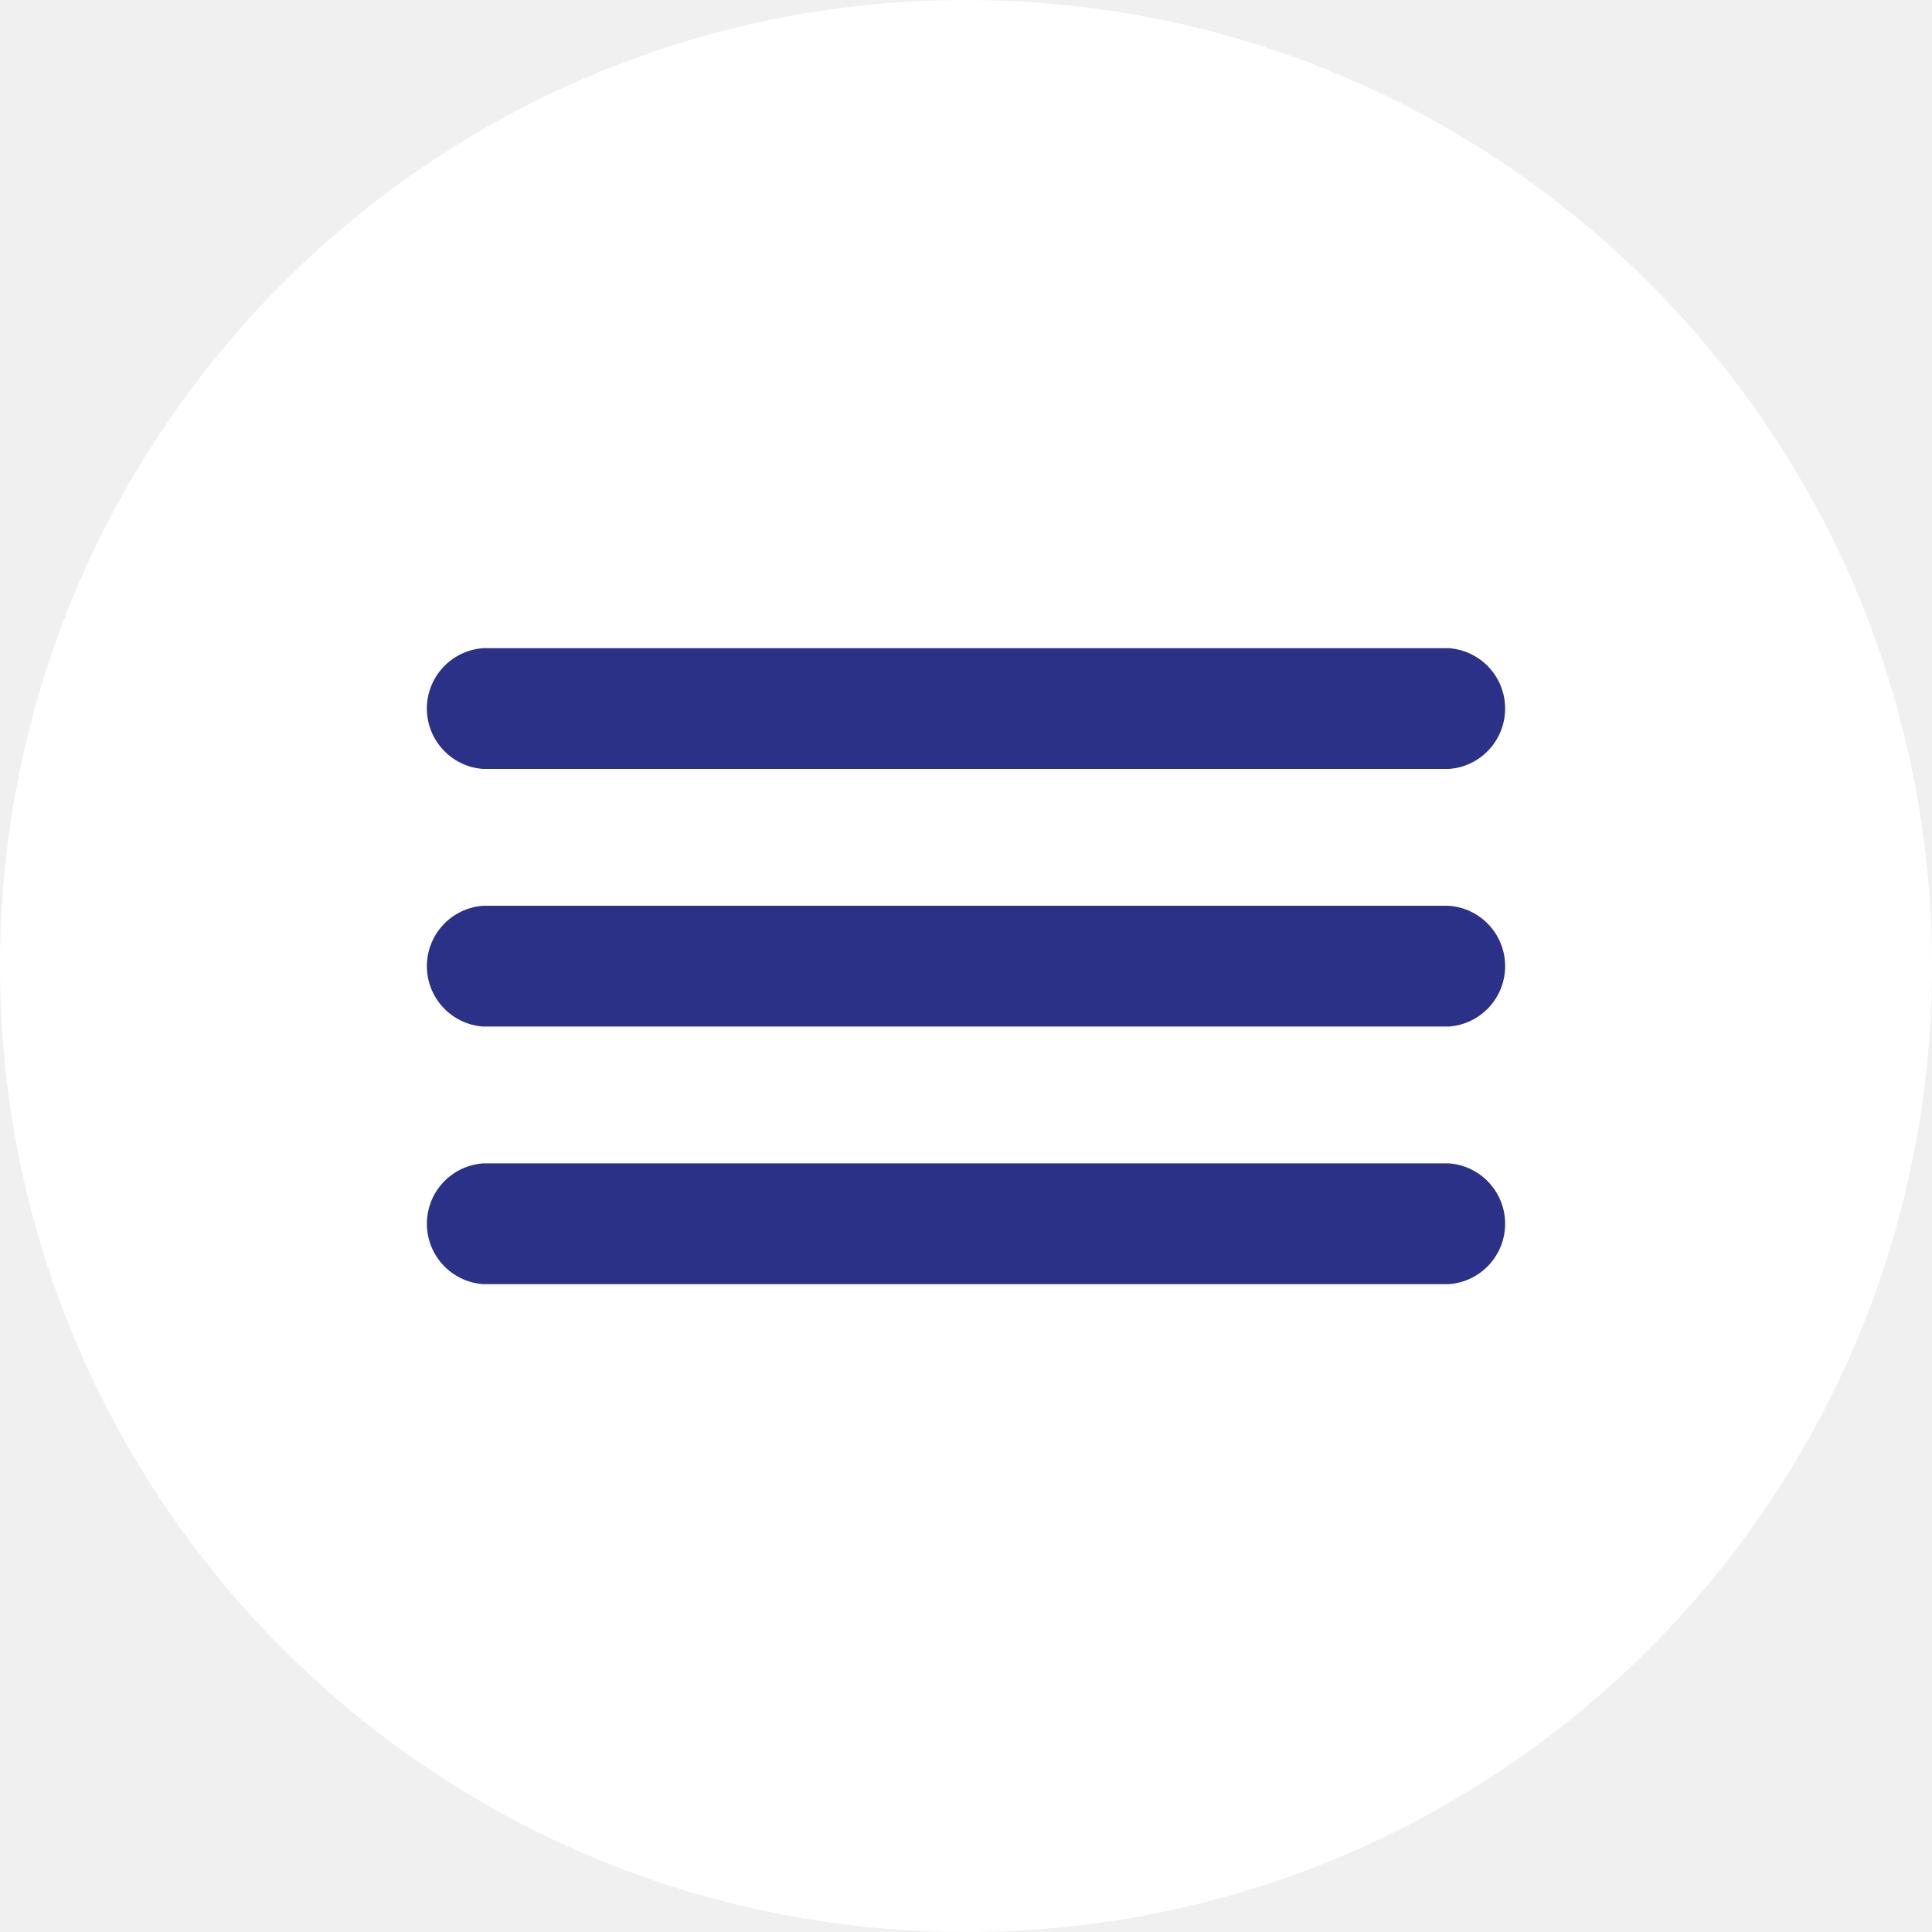
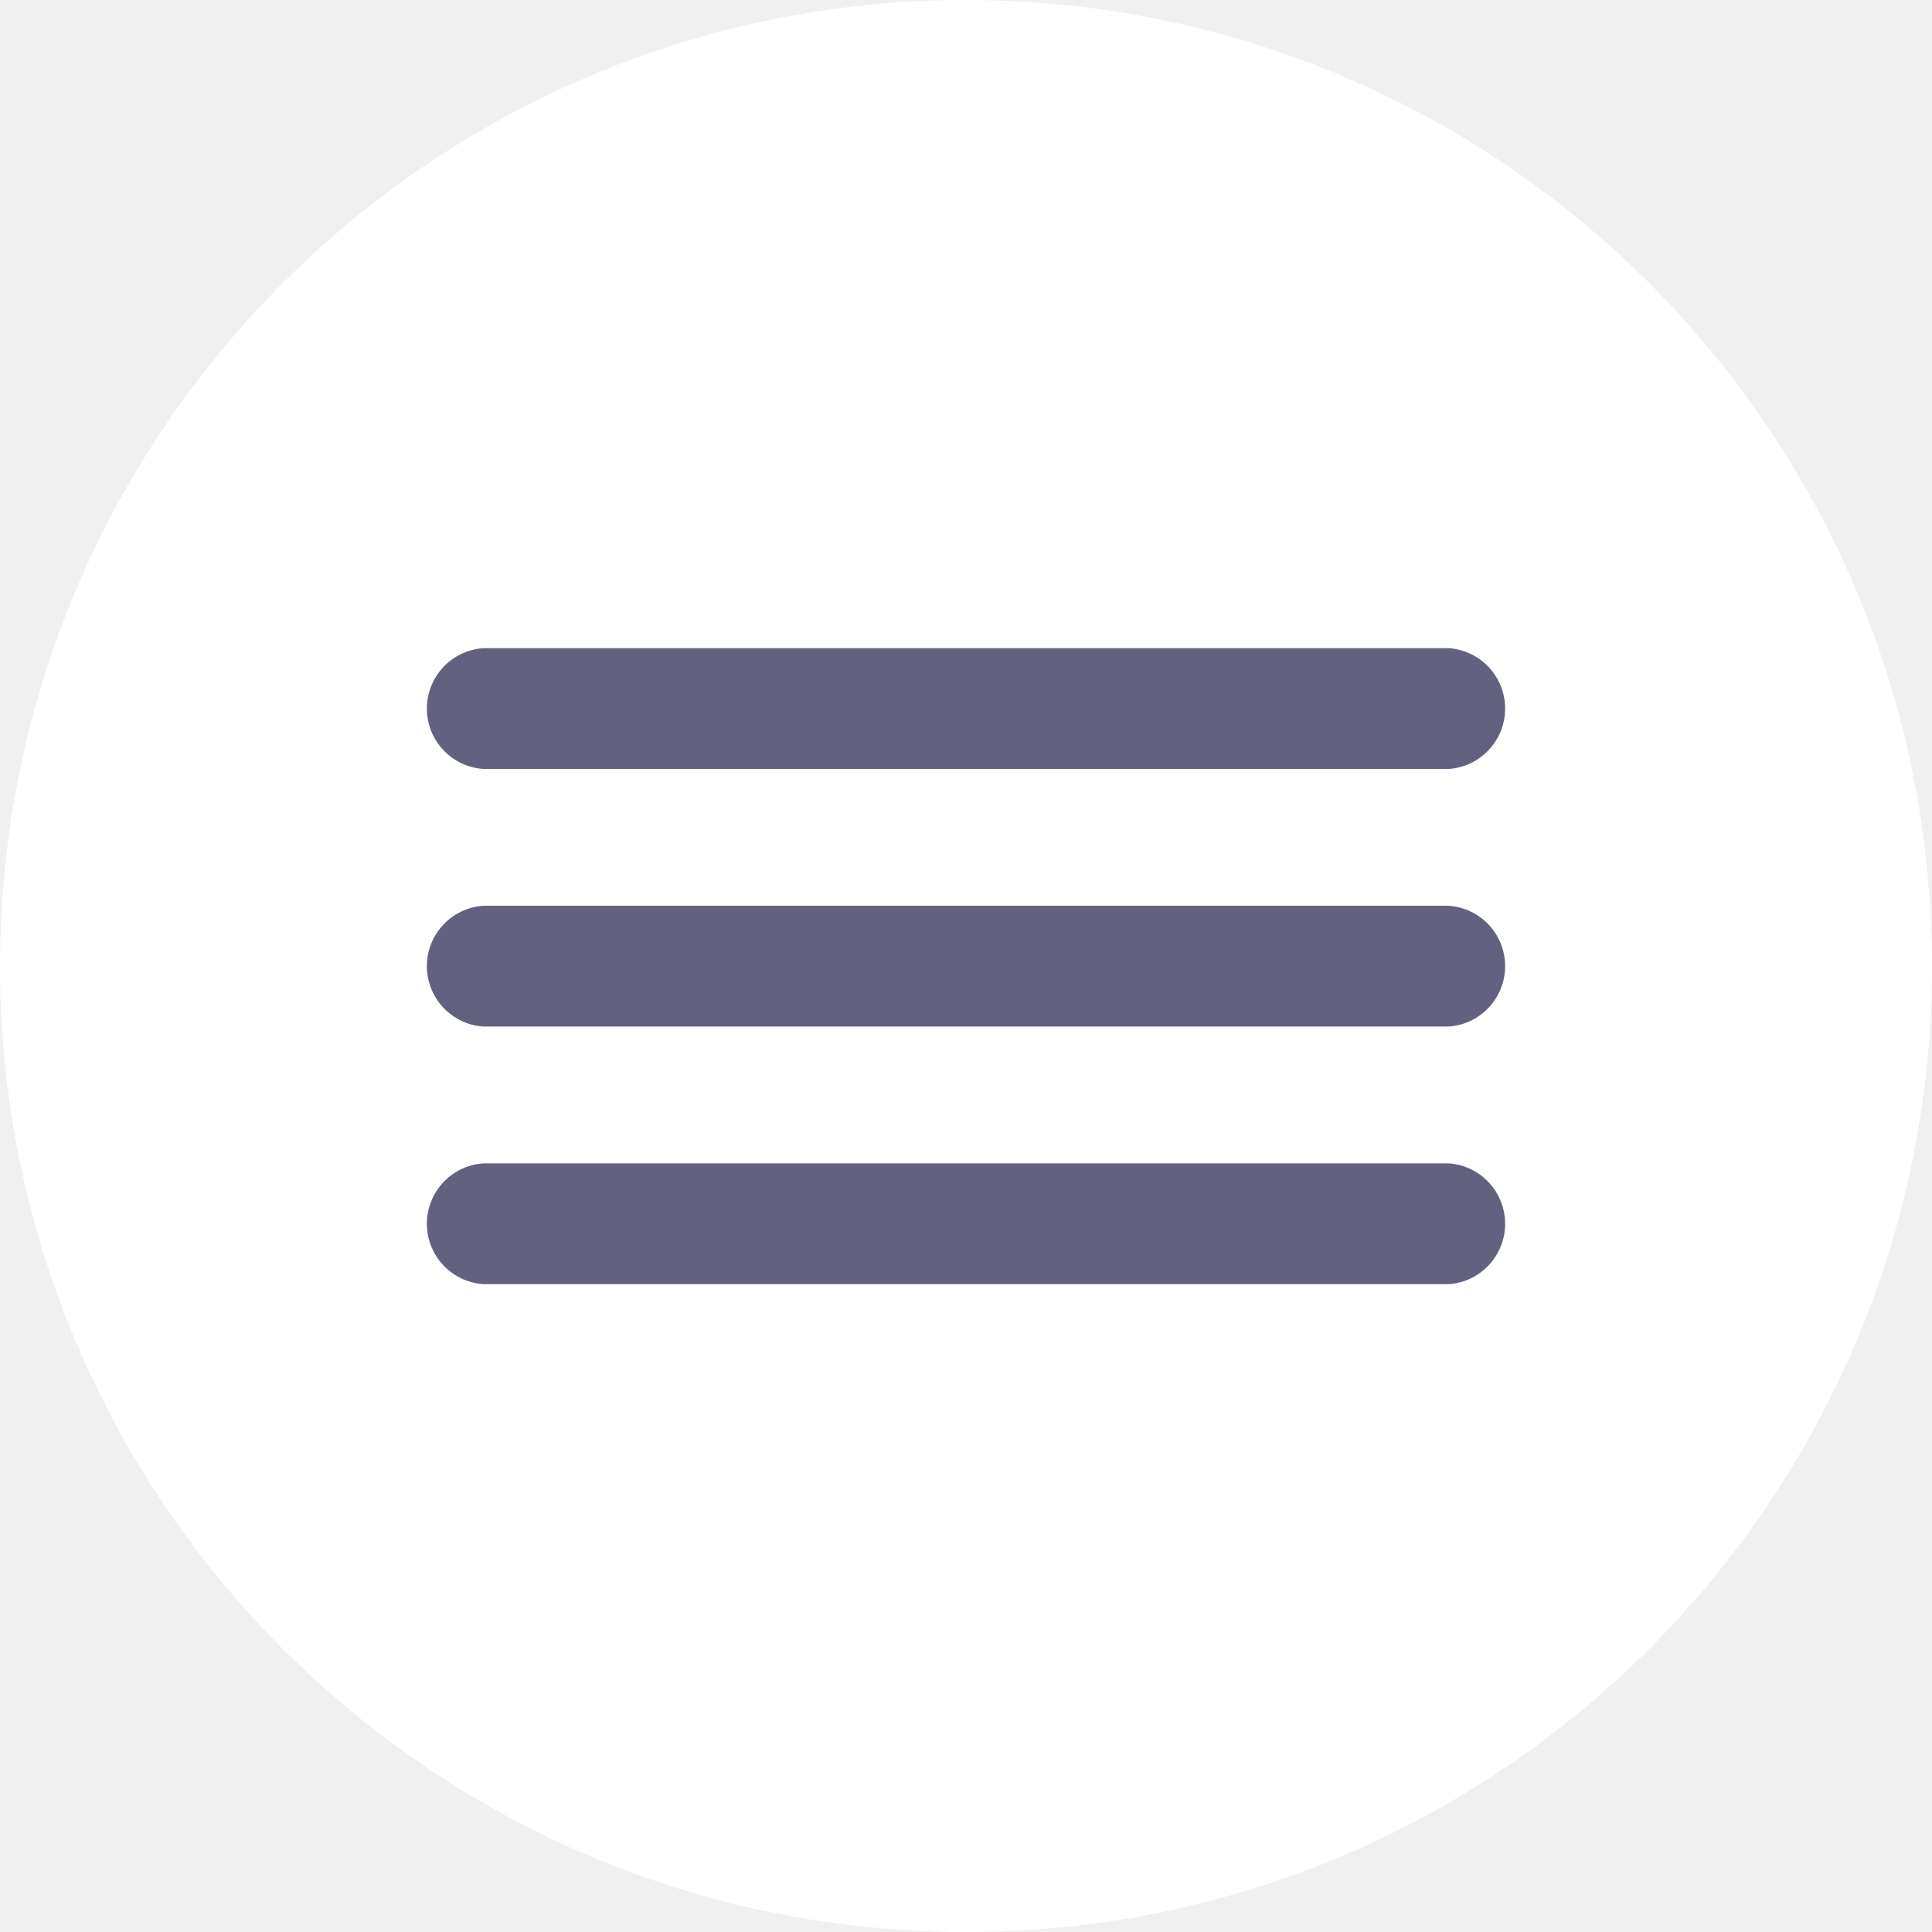
<svg xmlns="http://www.w3.org/2000/svg" viewBox="0 0 60 60">
  <defs>
-     <style>.cls-1{fill:#fff;}.cls-2{fill:#2b3186;}</style>
+     <style>.cls-1{fill:#fff;}.cls-2{fill:#636180;}</style>
  </defs>
  <g id="Camada_2" data-name="Camada 2">
    <g id="main">
      <circle id="ballmenu" class="cls-1" cx="30" cy="30" r="30" />
      <g id="line3">
        <path class="cls-2" d="M15,23.88H45a1.88,1.88,0,0,0,0-3.75H15a1.88,1.88,0,0,0,0,3.75Z" />
      </g>
      <g id="line2">
        <path class="cls-2" d="M15,31.88H45a1.88,1.88,0,0,0,0-3.75H15a1.88,1.88,0,0,0,0,3.75Z" />
      </g>
      <g id="line1">
        <path class="cls-2" d="M15,39.88H45a1.88,1.88,0,0,0,0-3.75H15a1.88,1.88,0,0,0,0,3.75Z" />
      </g>
    </g>
  </g>
</svg>
